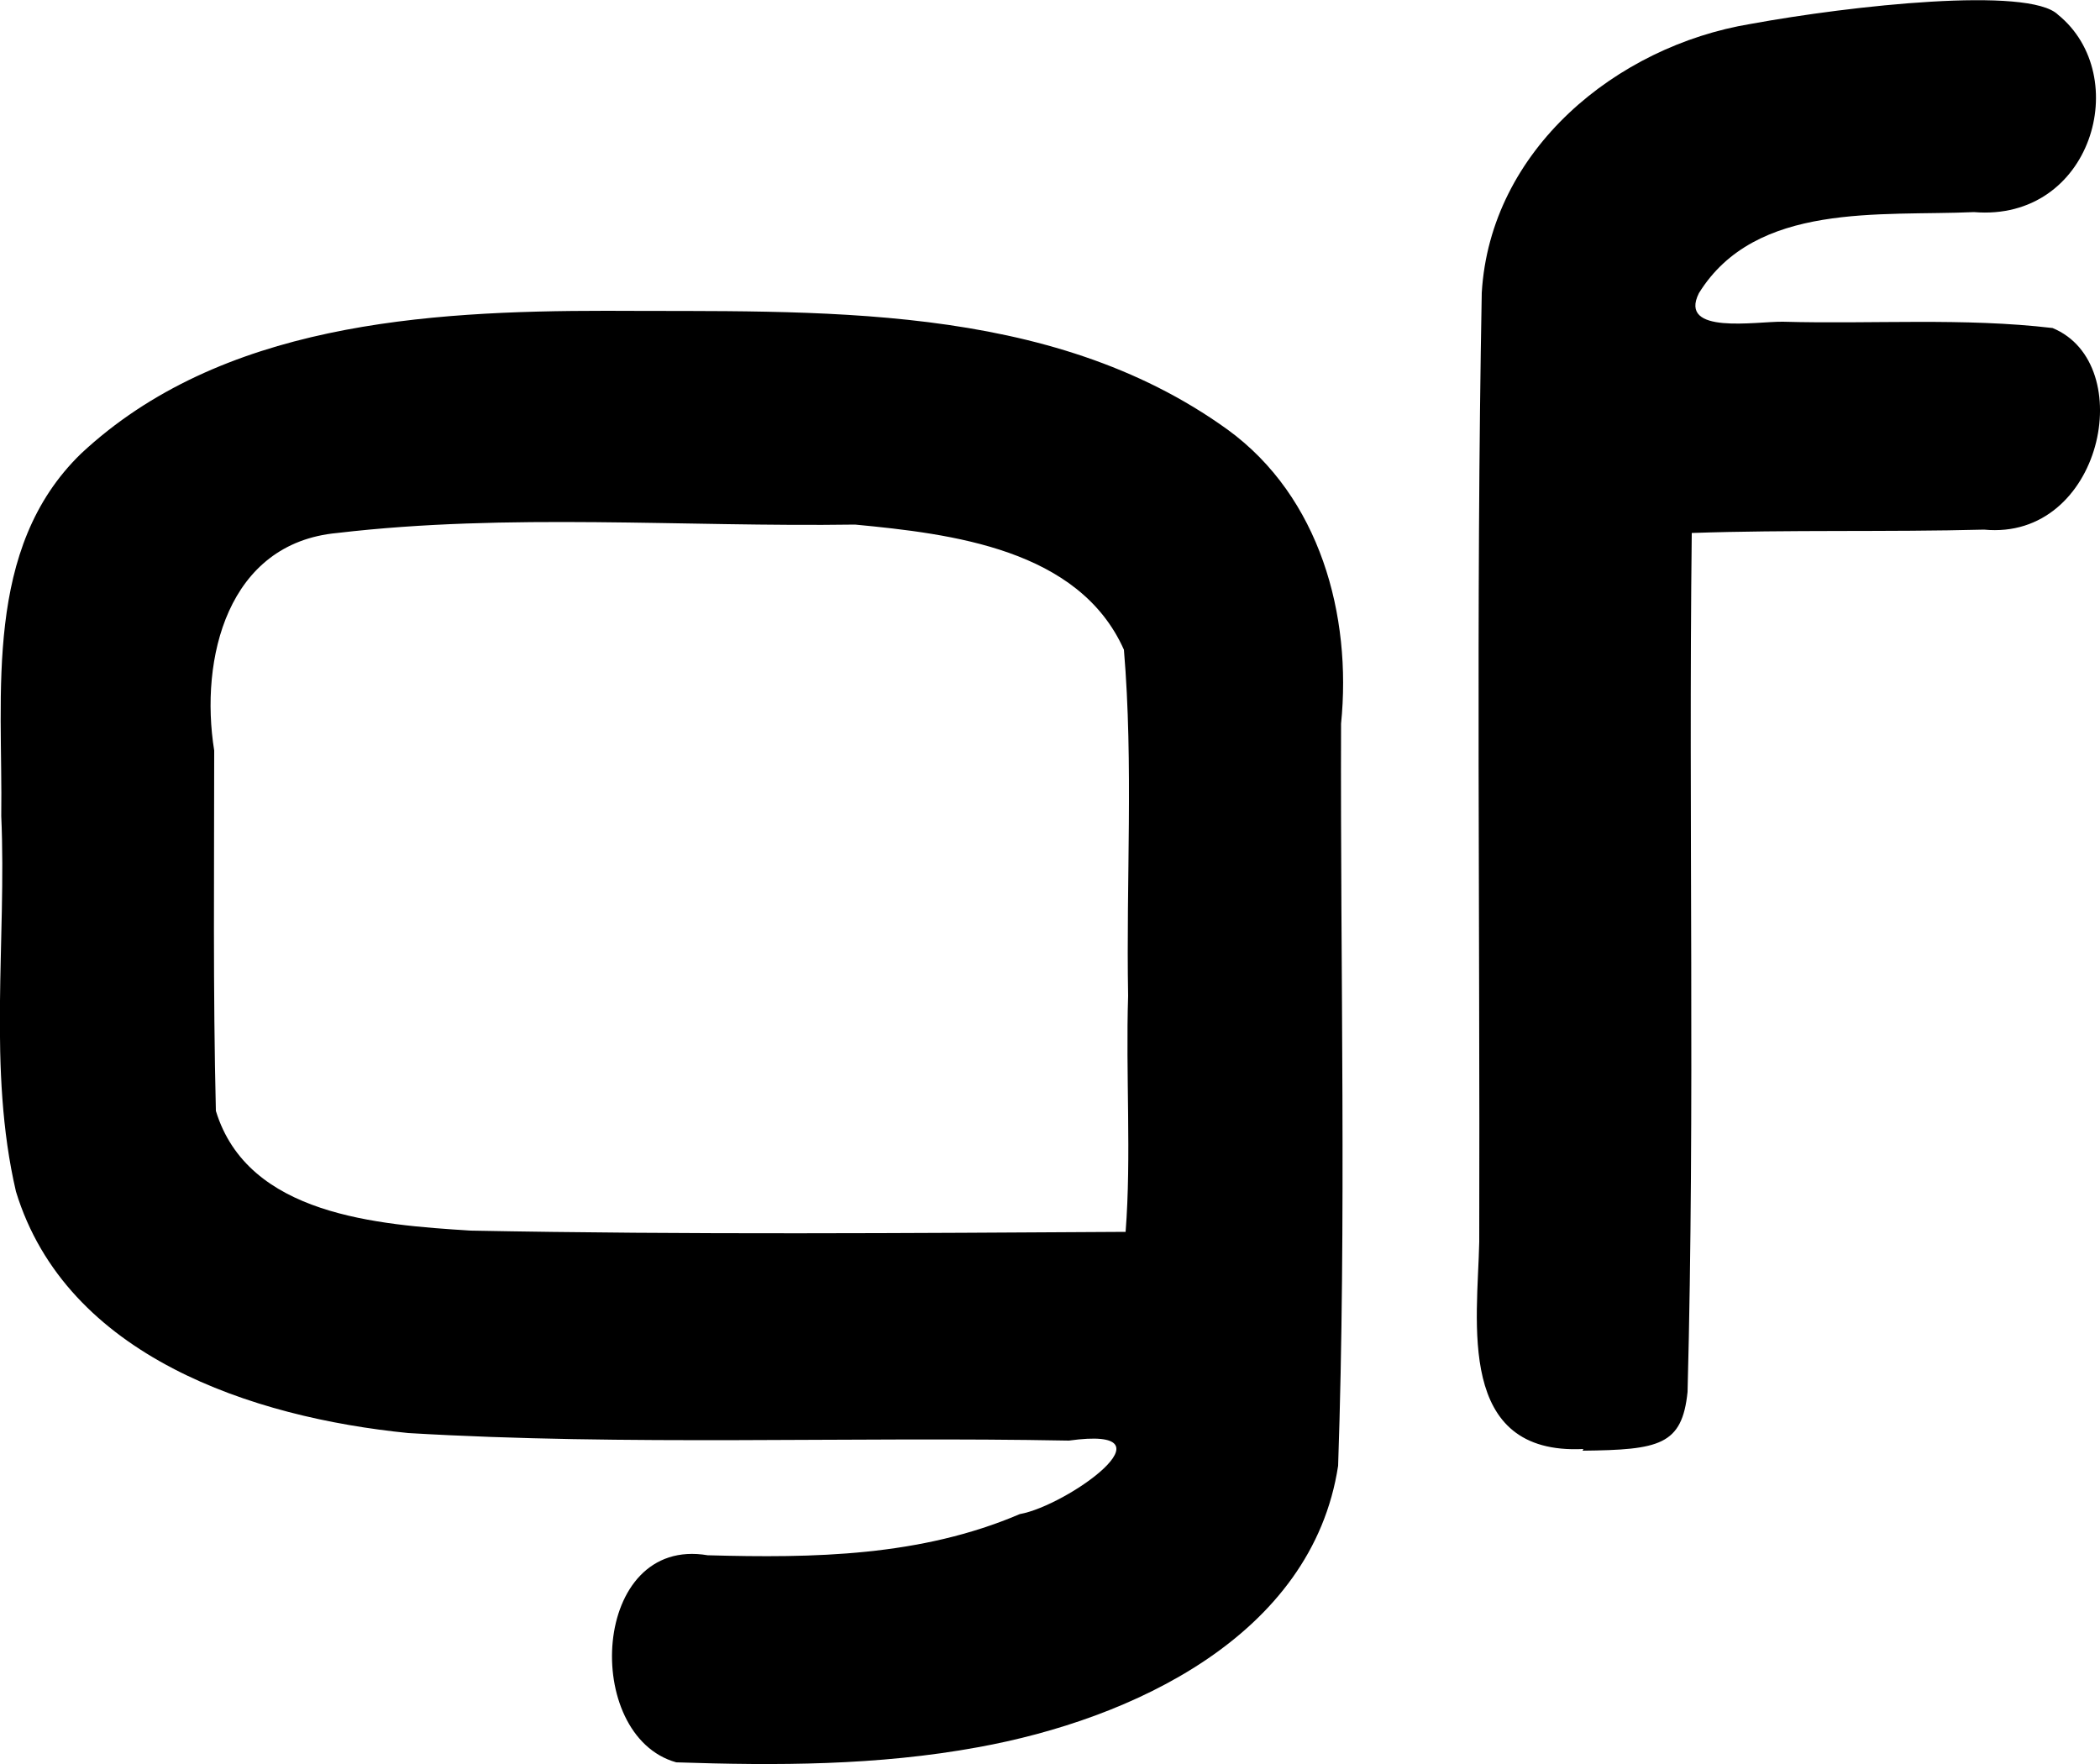
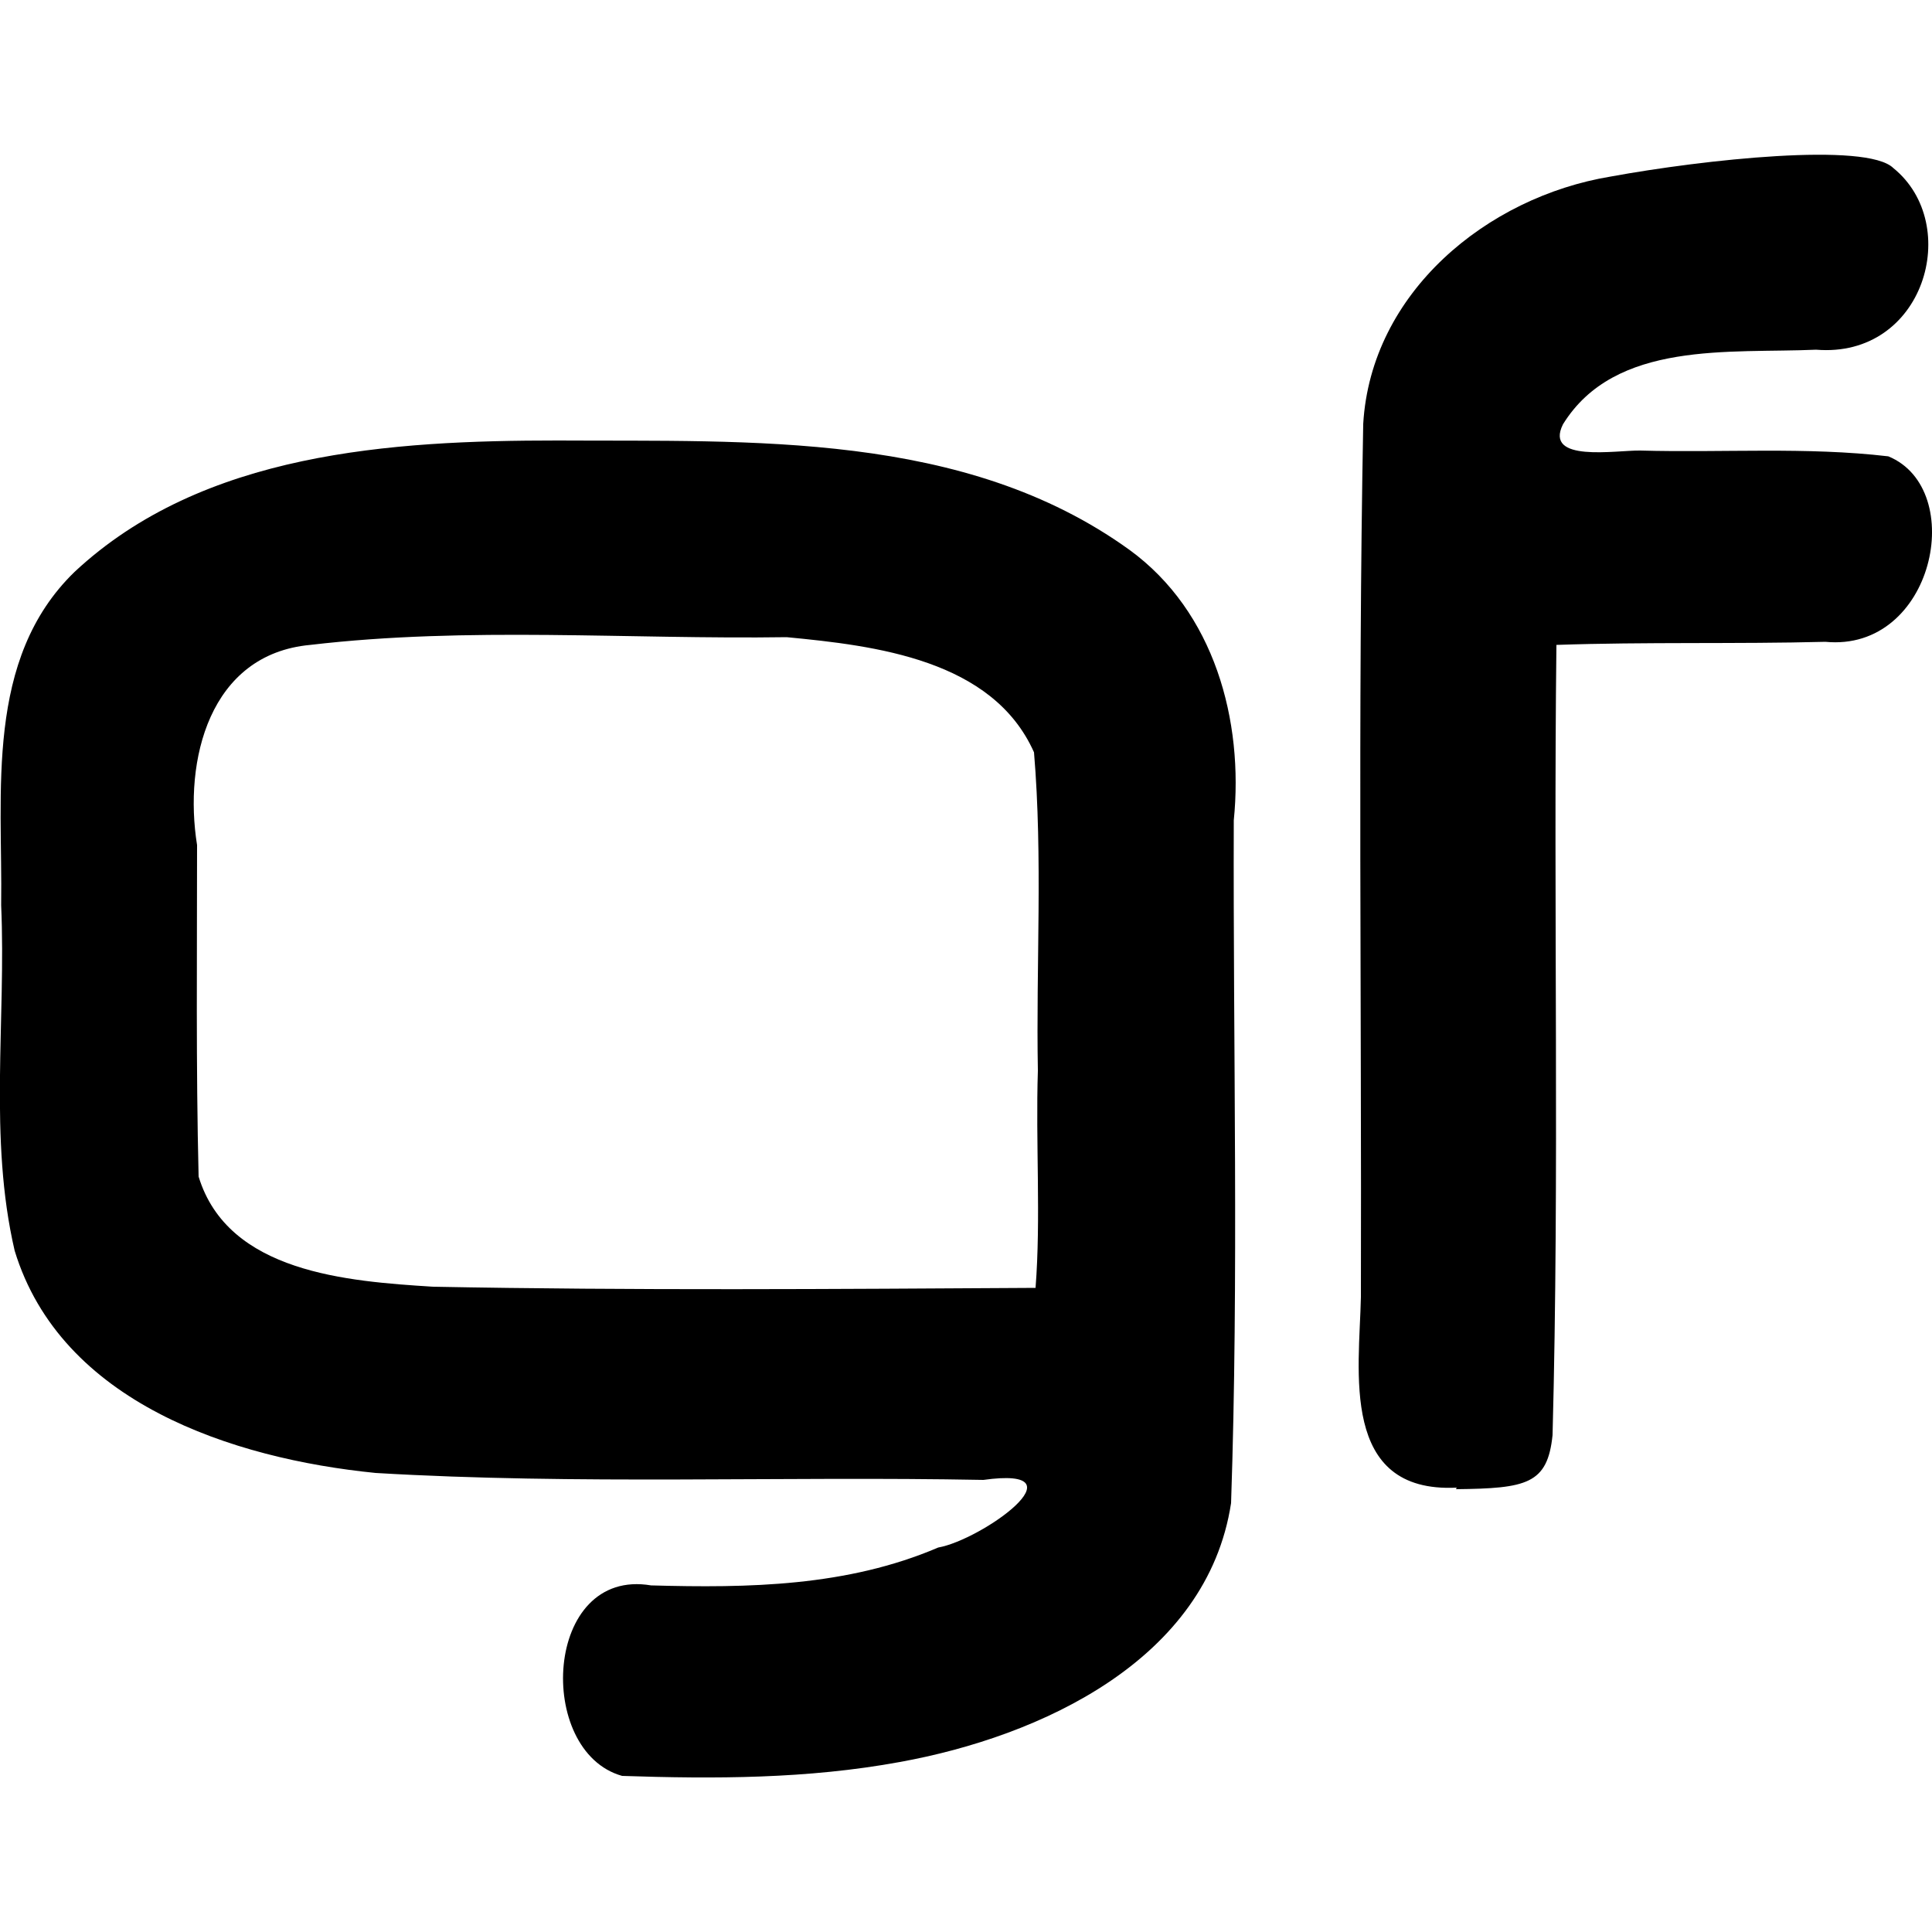
- <svg xmlns="http://www.w3.org/2000/svg" viewBox="0 0 500 420">
-   <path d="M161 419.6c-22.5-6.3-20.3-54 7.5-49.3 25.2.7 50.7.3 74.3-9.8 11.3-2 38.2-21.2 11.7-17.5-52.4-1-105 1.3-157.3-1.8-37-3.7-81.4-18.2-93.4-57.5C-3 254.5 1.6 224 .3 194.3.7 165-4 130.6 19.3 108c33.2-31 82-34 125-34 50 .3 105.3-2.5 148 28.3 22 16 29.6 44.2 27 70-.2 59 1.3 118-.7 176.7-6.2 40.6-49.3 60.4-85.7 67-24 4.4-48 4.4-72 3.6zm107-126.3c1.4-18 0-37.6.6-56.2-.5-27.2 1.3-55-1-82.4-10.7-24-41-27.6-64-29.8-41 .6-82.5-2.8-123.3 2-26.2 2.4-32.8 30-29.3 51.8 0 28.6-.3 57.2.4 85.8C59 289.4 90 291.6 112 293c52 1 104 .6 156 .3zM377 345c-30.4 1.5-25.2-30.3-24.8-49.3.2-75.4-.8-150.8.6-226 2-34 32-58.7 64-64 24-4.4 66.3-9 73.2-2.2 18 14.6 8 49.3-20 47-22.3 1-52-2.5-65.5 19.3-5 10 13.7 6.7 20 6.8 21.3.6 43-1 64.2 1.5 20.6 8.5 11.8 50.7-16.3 48-23.2.6-46.4 0-69.6.8-.8 68 .8 136.4-1 204.5-1.3 12.7-6.7 13.8-25 14z" />
+ <svg xmlns="http://www.w3.org/2000/svg" height="1000" viewBox="0 0 1000 1000" width="1000">
+   <path d="m322 919.2c-45-12.6-40.6-108 15-98.6 50.4 1.4 101.4.6 148.6-19.6 22.6-4 76.4-42.4 23.4-35-104.8-2-210 2.6-314.6-3.6-74-7.4-162.8-36.4-186.8-115-13.6-58.4-4.4-119.4-7-178.8.8-58.6-8.6-127.4 38-172.6 66.4-62 164-68 250-68 100 .6 210.6-5 296 56.6 44 32 59.2 88.4 54 140-.4 118 2.6 236-1.4 353.4-12.4 81.2-98.6 120.8-171.4 134-48 8.8-96 8.8-144 7.2zm214-252.6c2.8-36 0-75.2 1.2-112.4-1-54.4 2.6-110-2-164.8-21.4-48-82-55.2-128-59.6-82 1.2-165-5.6-246.6 4-52.4 4.8-65.6 60-58.6 103.6 0 57.2-.6 114.4.8 171.6 15.2 49.8 77.2 54.2 121.2 57 104 2 208 1.2 312 .6zm218 103.4c-60.8 3-50.4-60.6-49.6-98.6.4-150.8-1.6-301.6 1.2-452 4-68 64-117.4 128-128 48-8.8 132.6-18 146.4-4.4 36 29.2 16 98.6-40 94-44.6 2-104-5-131 38.6-10 20 27.4 13.4 40 13.6 42.6 1.2 86-2 128.4 3 41.2 17 23.6 101.4-32.6 96-46.4 1.2-92.8 0-139.2 1.6-1.6 136 1.6 272.8-2 409-2.6 25.4-13.4 27.6-50 28z" />
</svg>
